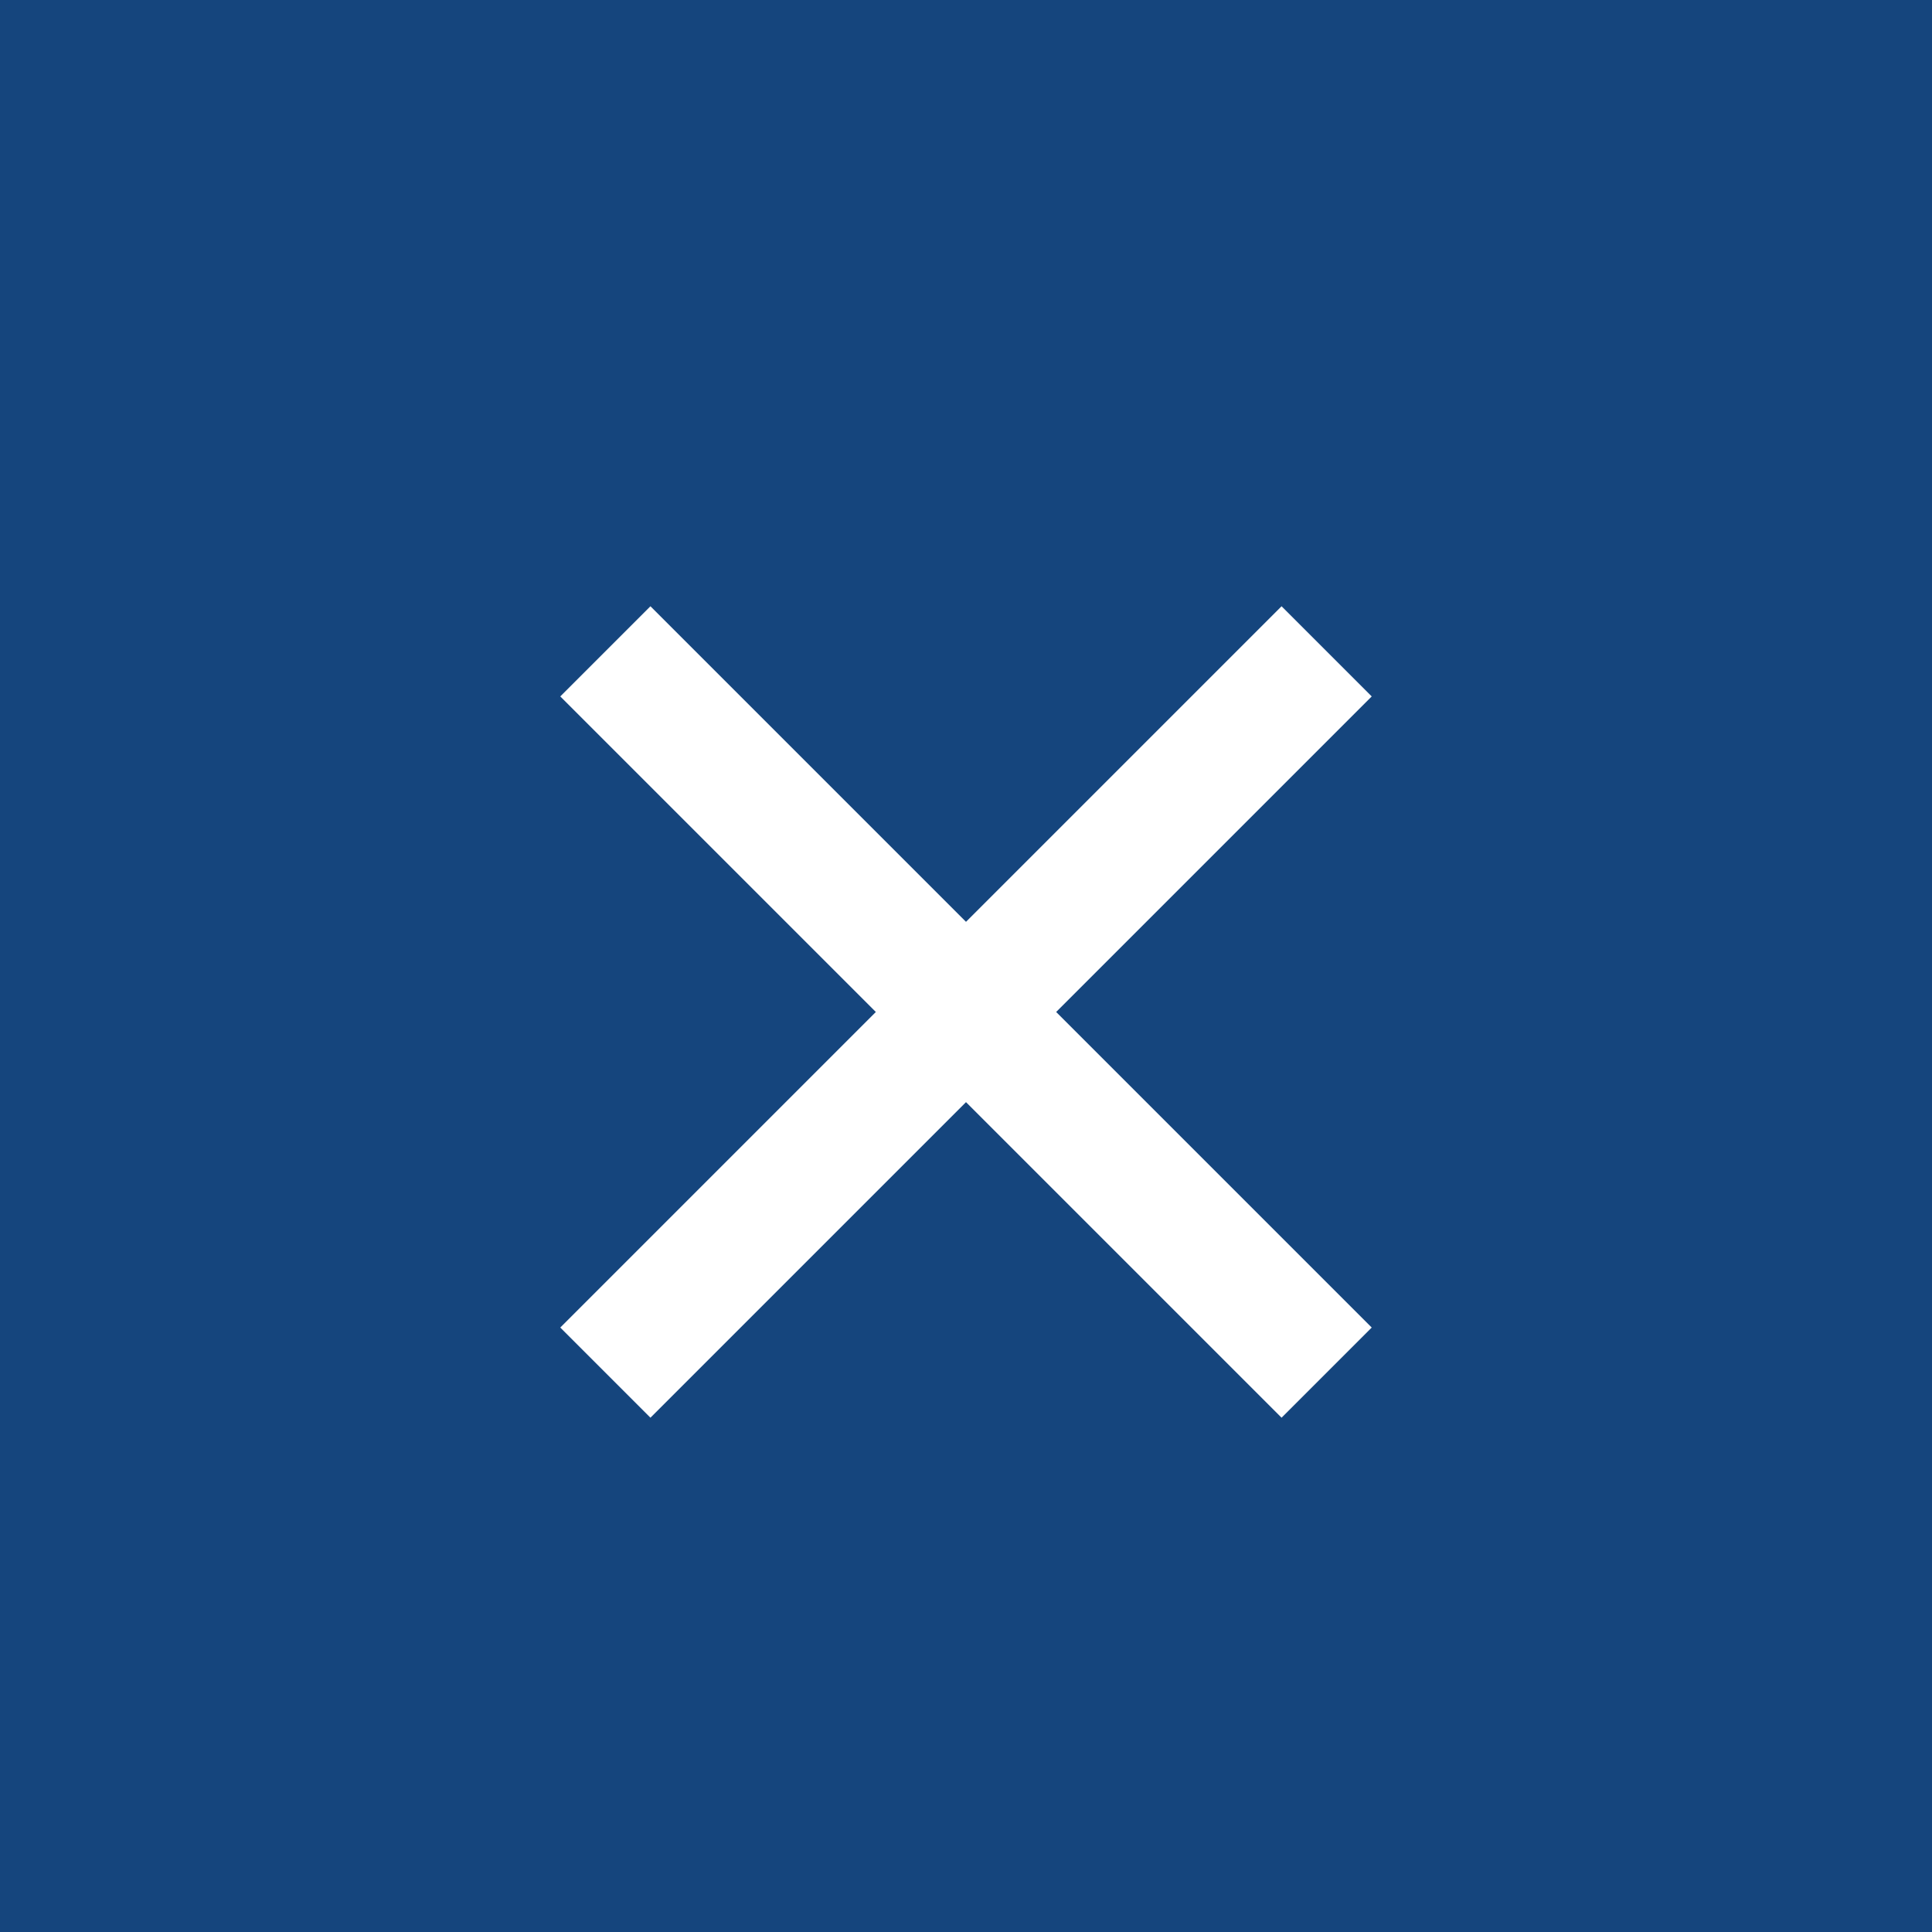
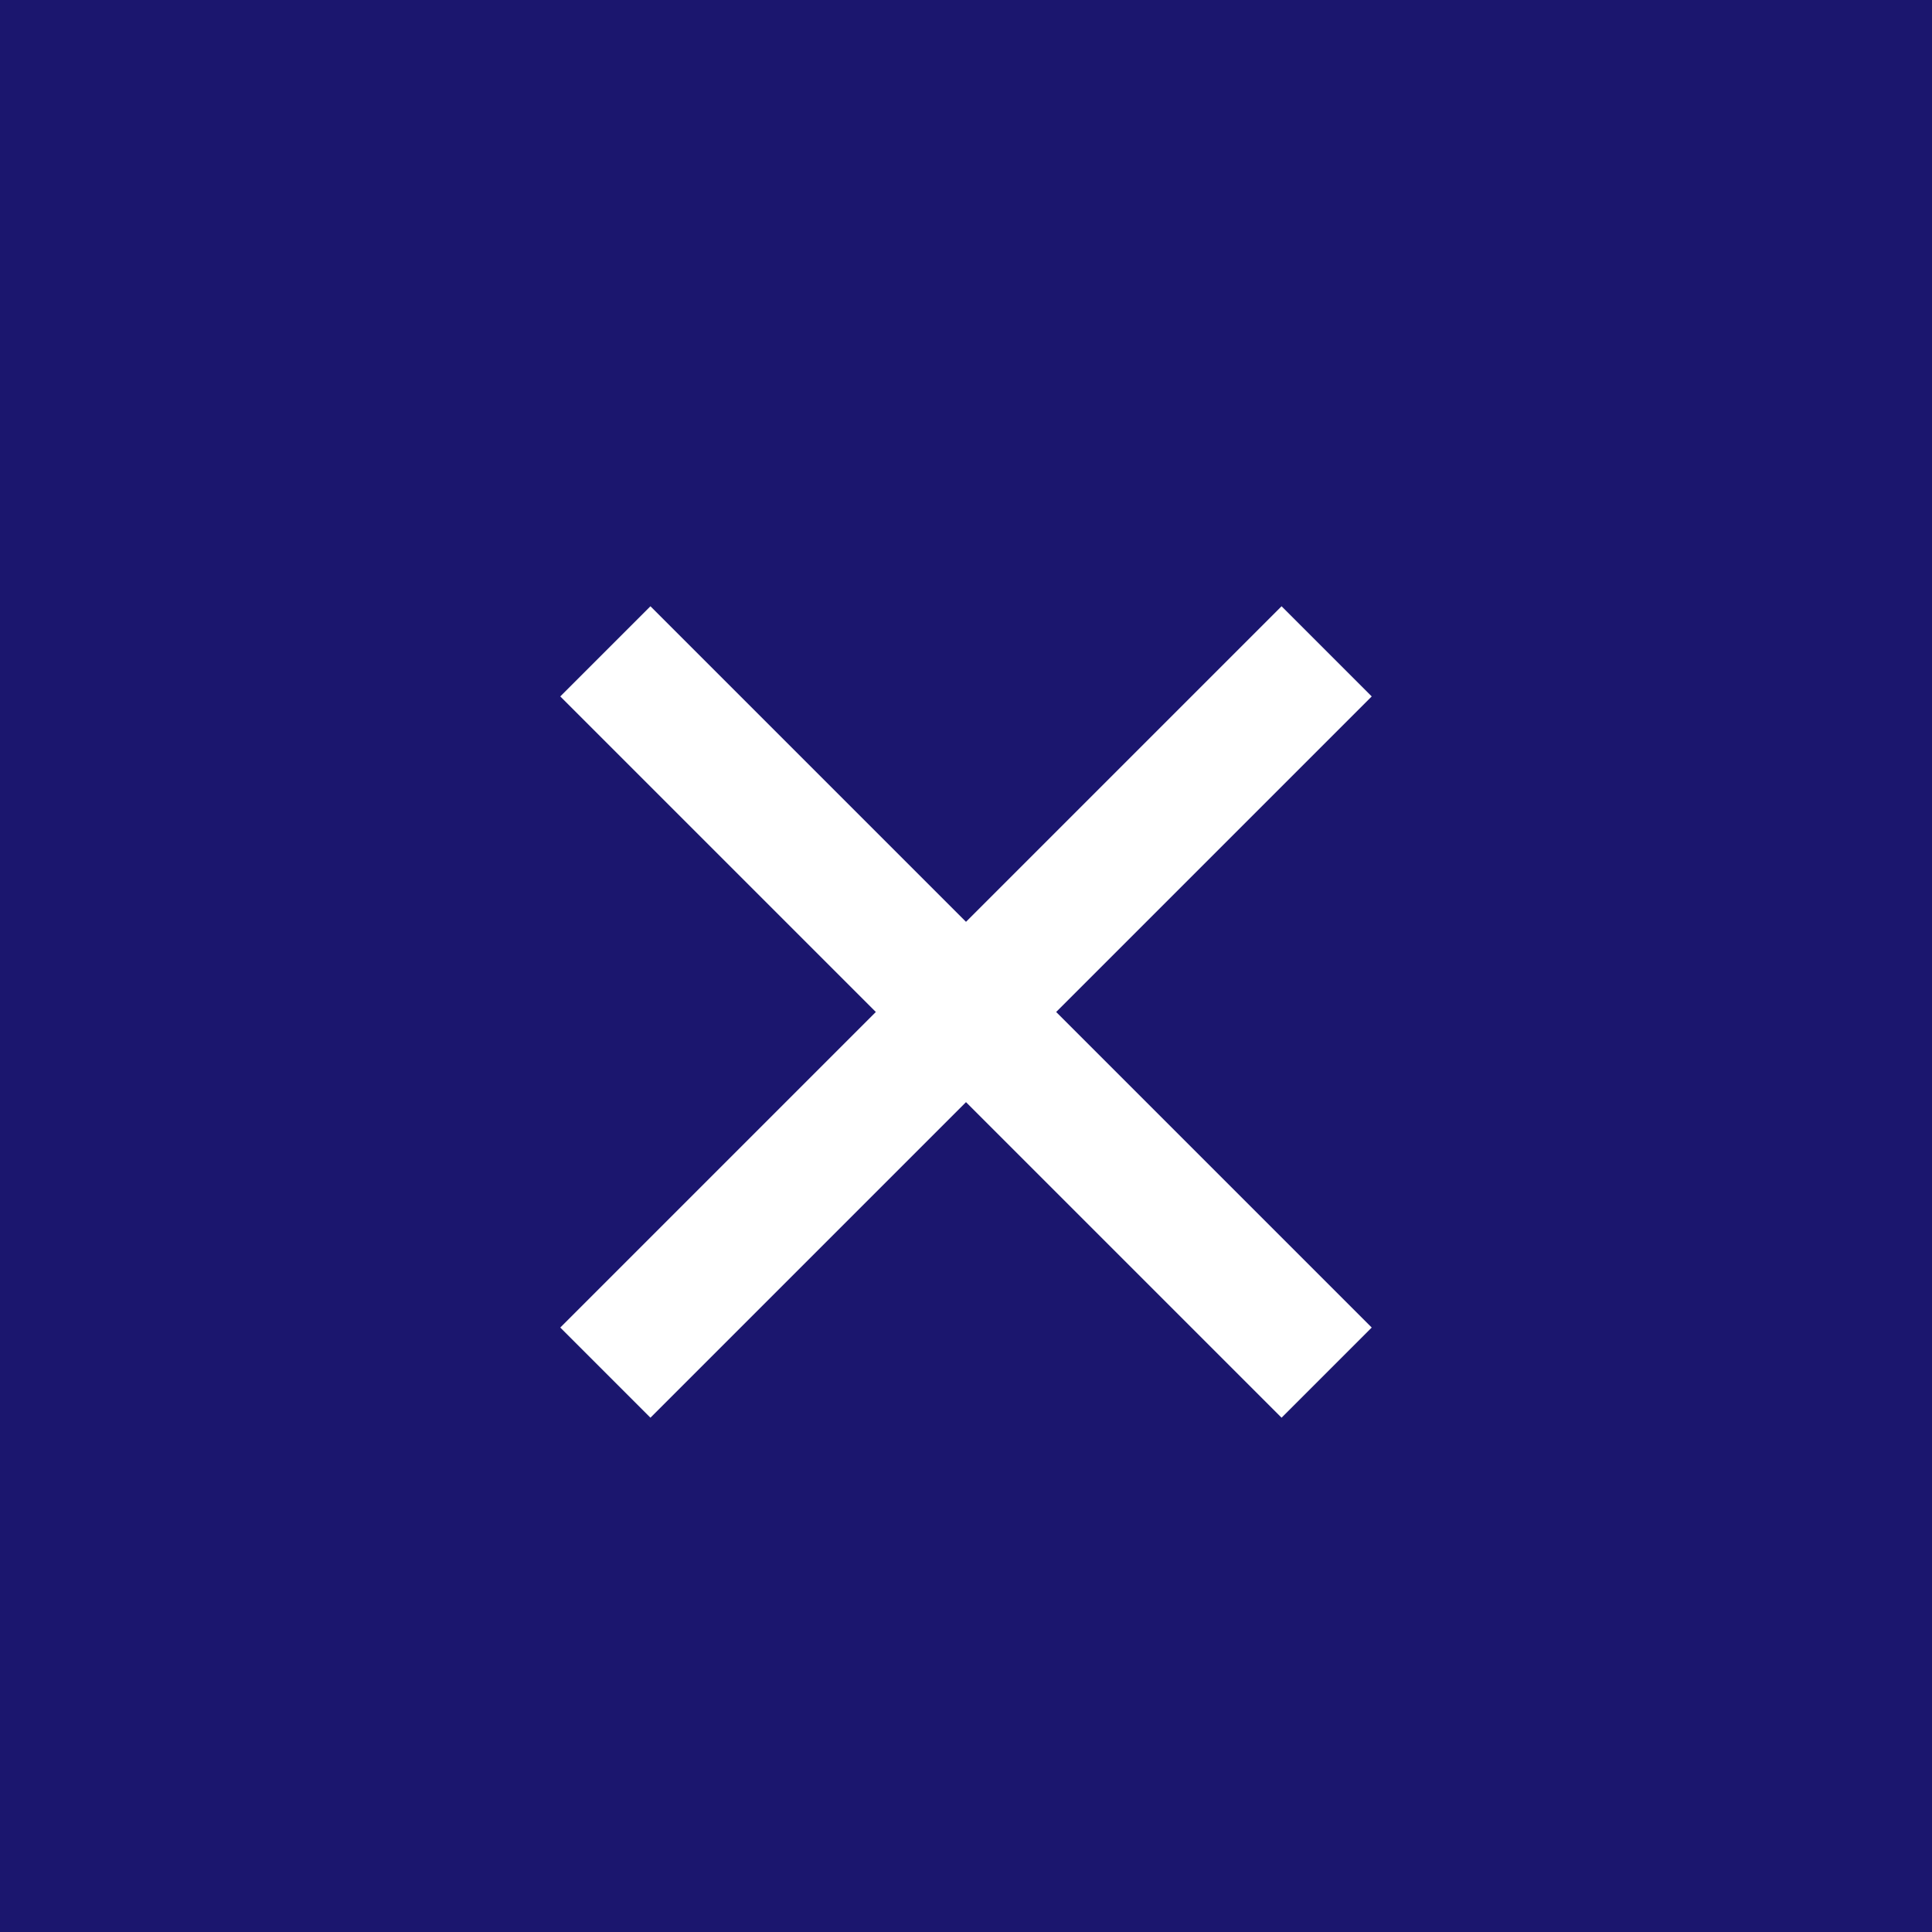
<svg xmlns="http://www.w3.org/2000/svg" version="1.1" id="Layer_1" x="0px" y="0px" viewBox="0 0 30 30" style="enable-background:new 0 0 30 30;" xml:space="preserve">
  <style type="text/css">
- 	.st0{fill:#15457D;}
+ 	.st0{fill:#1B166E;}
	.st1{fill:#FFFFFF;}
</style>
  <rect y="0" class="st0" width="30" height="30" />
  <g id="close_x" transform="translate(-46 -235.186)">
    <path id="_" class="st1" d="M65.9,244.6l-4.9,4.9l-4.9-4.9l-1.4,1.4l4.9,4.9l-4.9,4.9l1.4,1.4l4.9-4.9l4.9,4.9l1.4-1.4l-4.9-4.9   l4.9-4.9L65.9,244.6z" />
  </g>
</svg>
